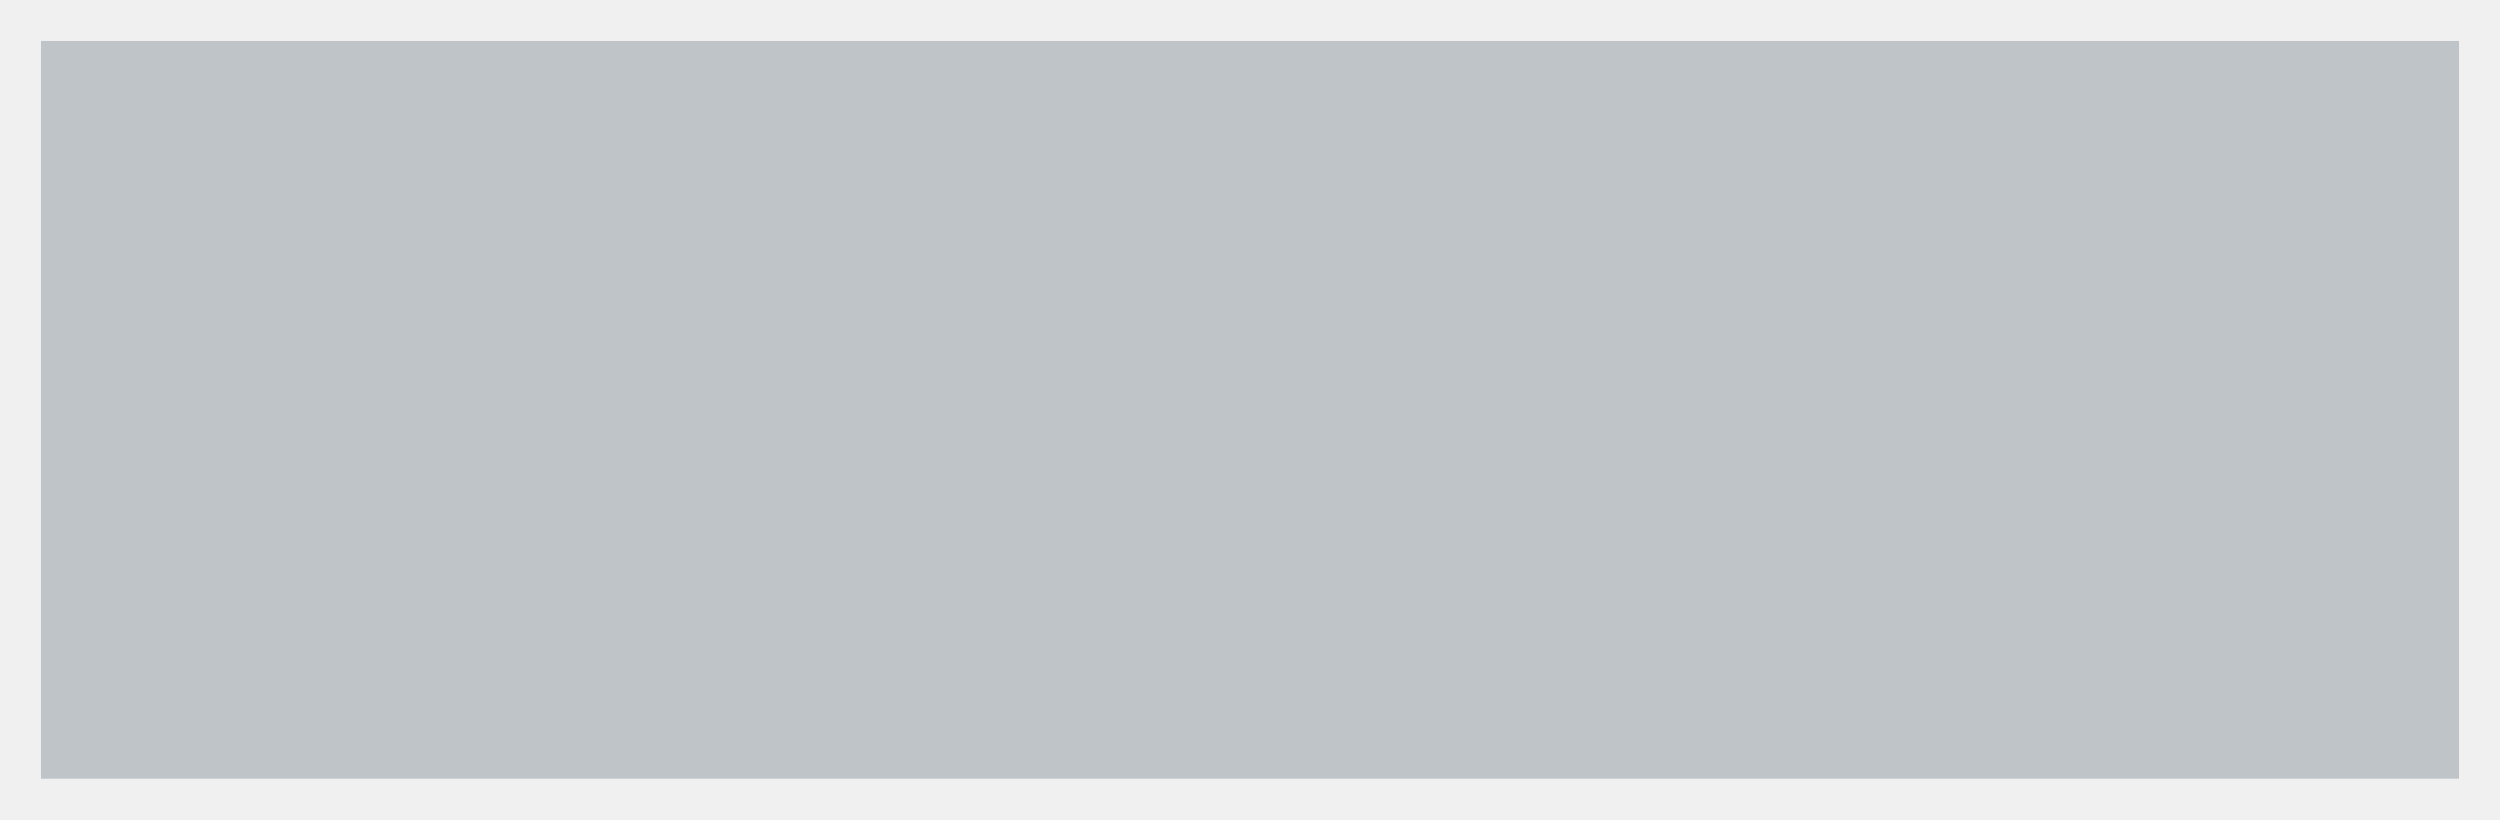
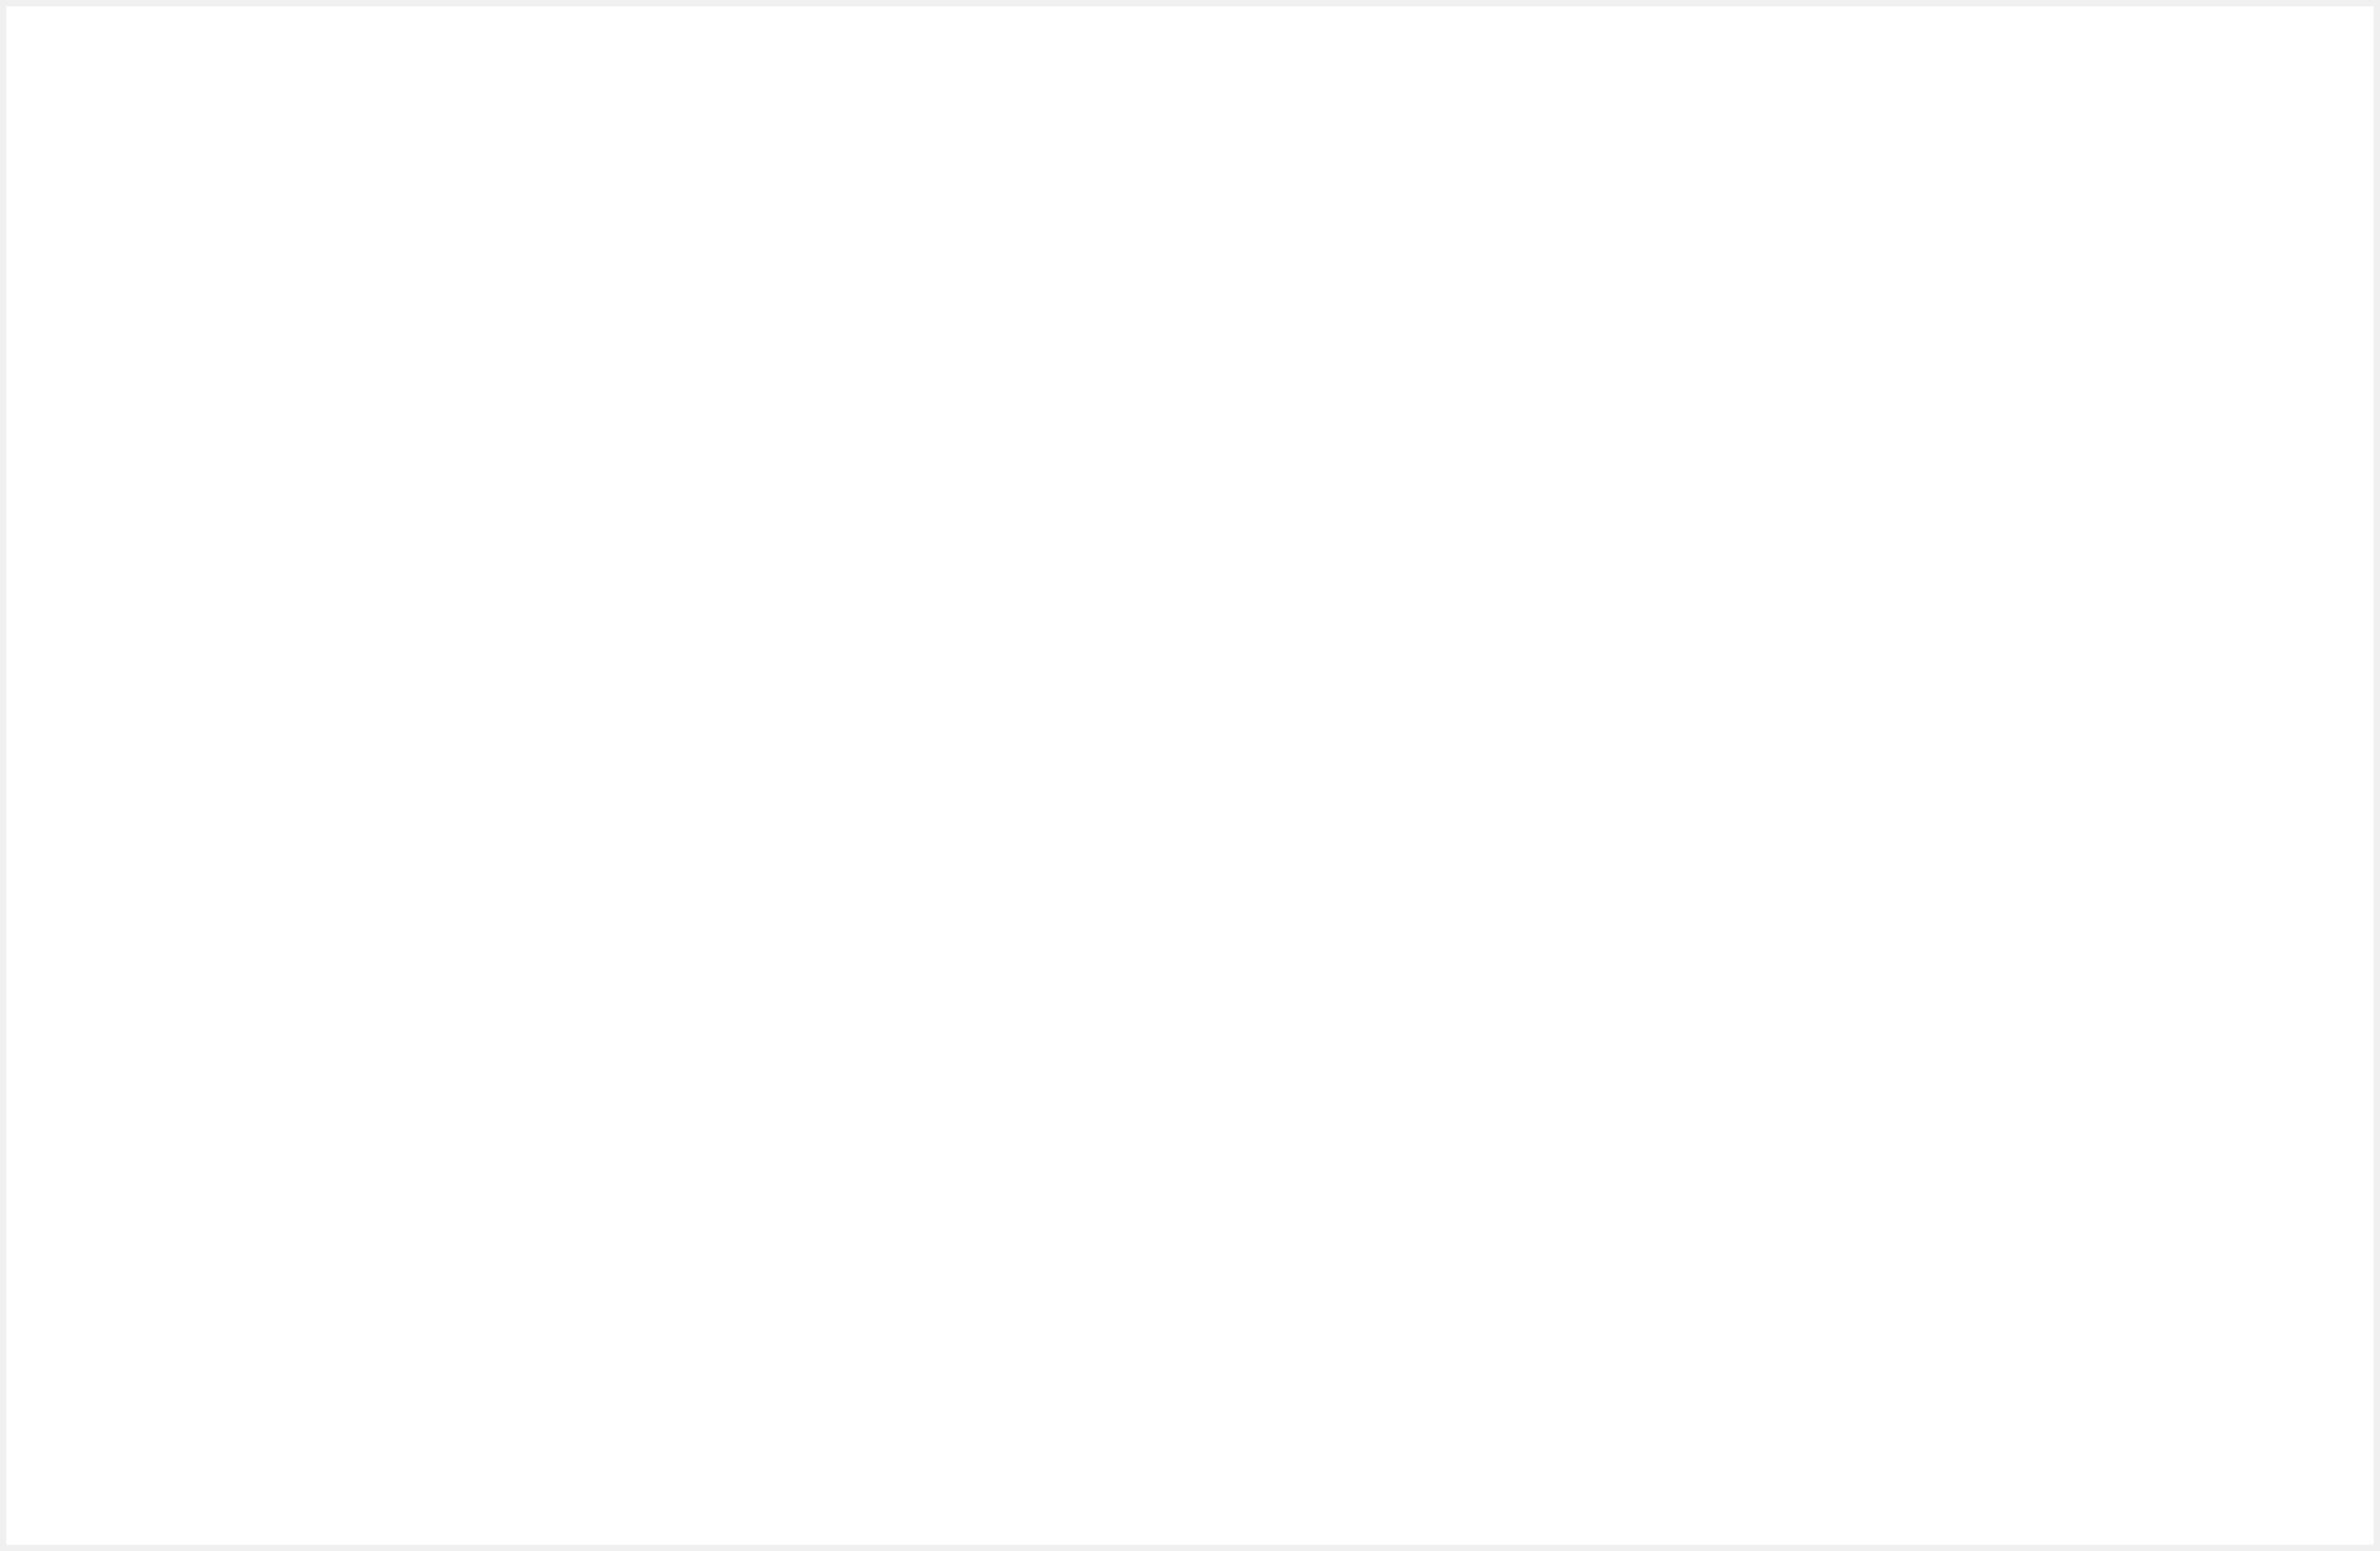
- <svg xmlns="http://www.w3.org/2000/svg" version="1.1" width="61px" height="20px">
-   <g transform="matrix(1 0 0 1 -54 -228 )">
-     <path d="M 55 229  L 114 229  L 114 247  L 55 247  L 55 229  Z " fill-rule="nonzero" fill="#bec4c7" stroke="none" />
+ <svg xmlns="http://www.w3.org/2000/svg" version="1.1" width="376px" height="245px">
+   <g transform="matrix(1 0 0 1 0 -456 )">
+     <path d="M 1 457  L 375 457  L 375 700  L 1 700  L 1 457  Z " fill-rule="nonzero" fill="#ffffff" stroke="none" />
  </g>
</svg>
